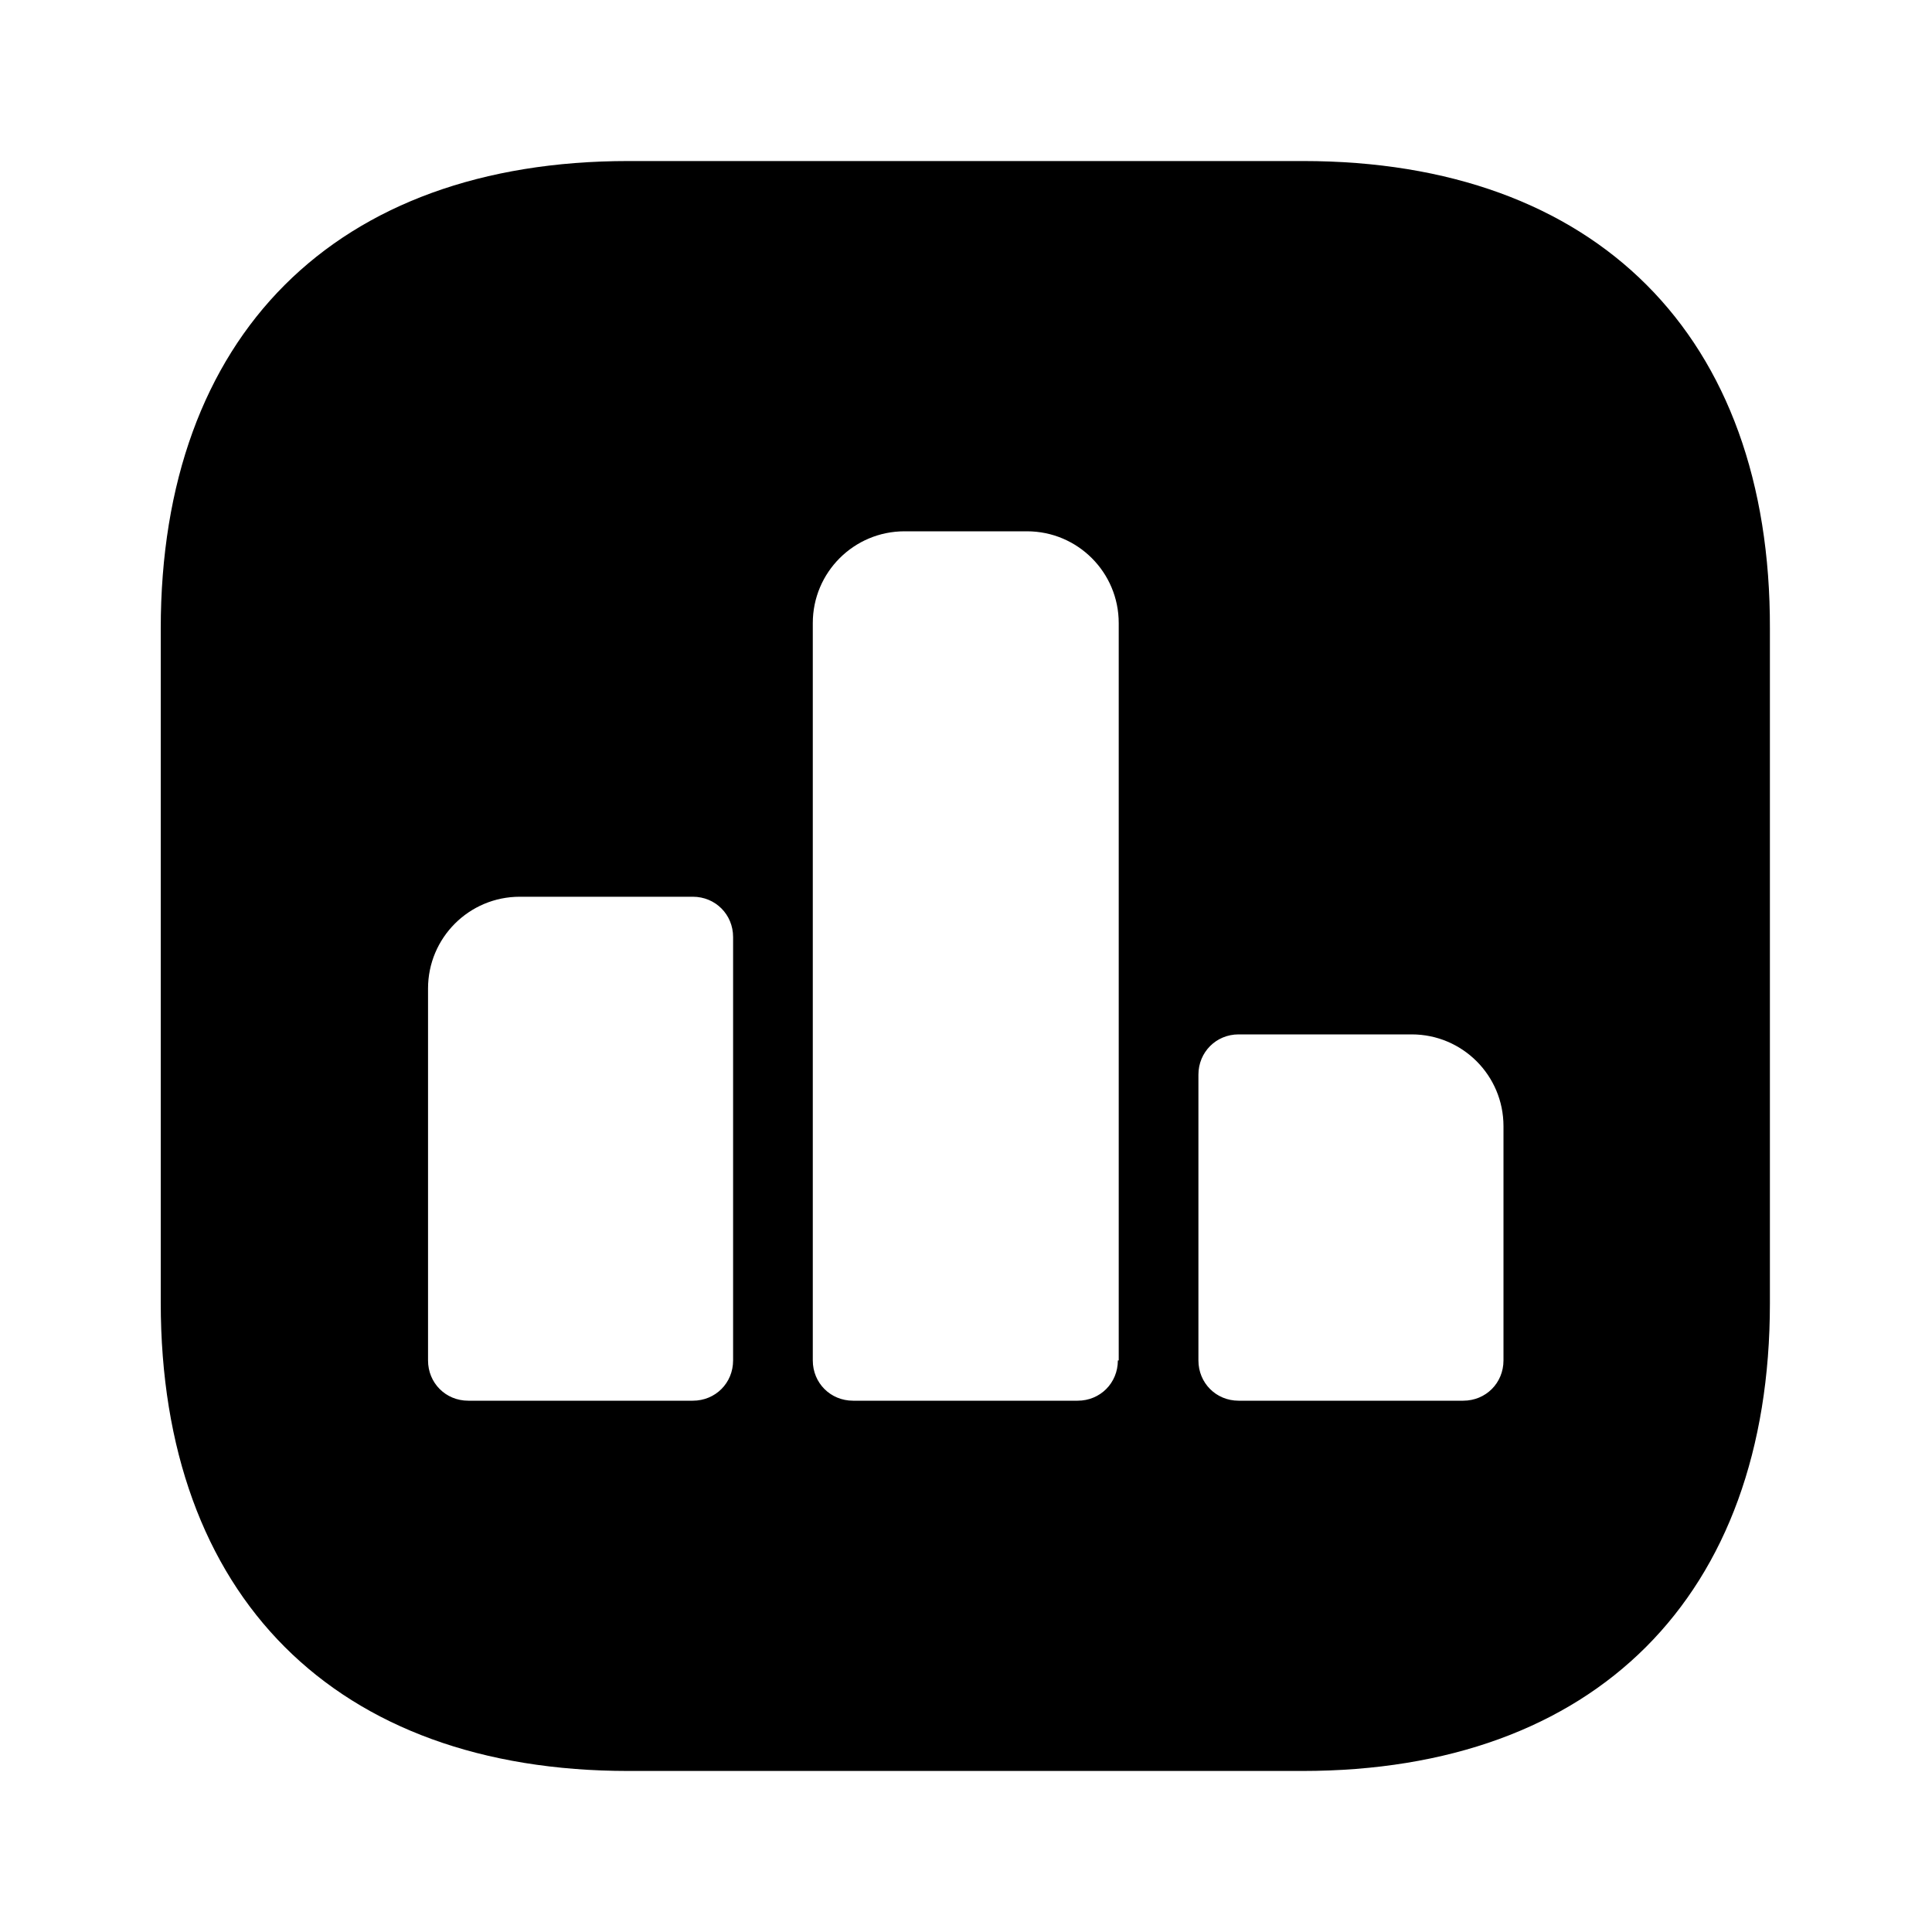
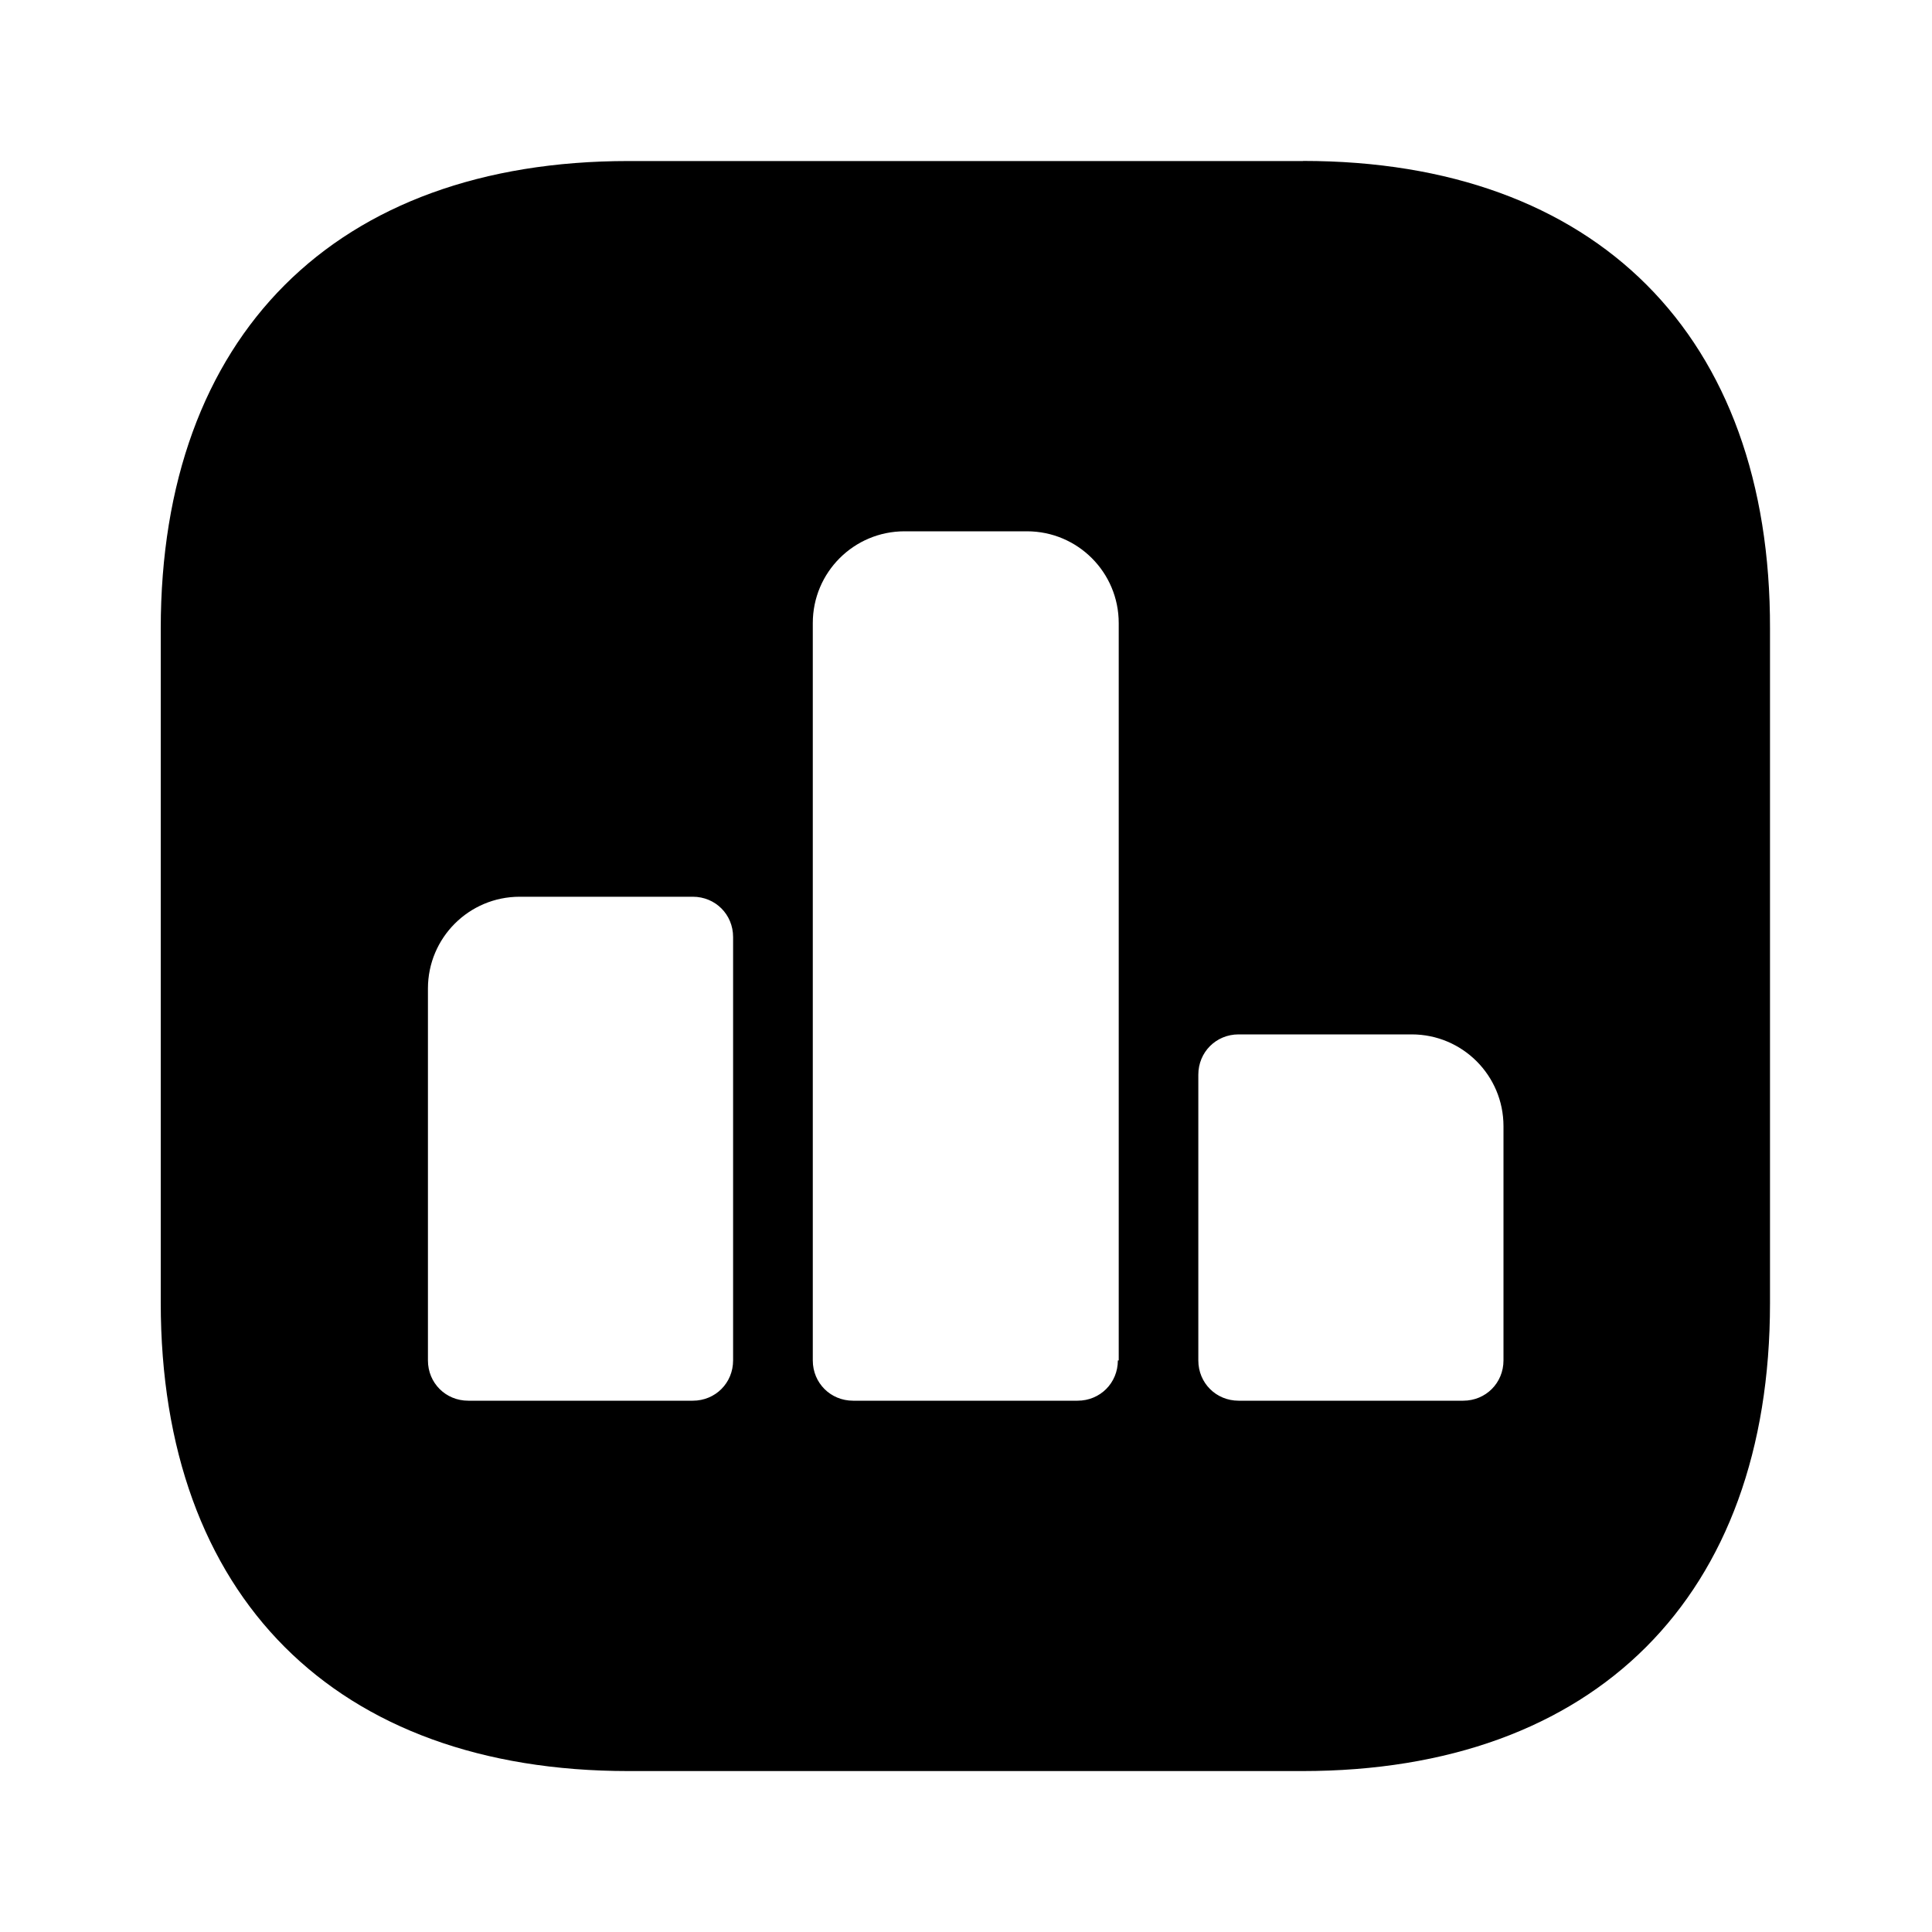
- <svg xmlns="http://www.w3.org/2000/svg" width="20" height="20" viewBox="0 0 20 20" fill="none">
-   <mask id="mask0_37182_64488" style="mask-type:alpha" maskUnits="userSpaceOnUse" x="1" y="1" width="18" height="18">
-     <path d="M13.489 1.667H6.506C3.472 1.667 1.664 3.475 1.664 6.508V13.483C1.664 16.525 3.472 18.333 6.506 18.333H13.481C16.514 18.333 18.322 16.525 18.322 13.492V6.508C18.331 3.475 16.522 1.667 13.489 1.667ZM7.589 14.083C7.589 14.317 7.406 14.5 7.172 14.5H4.847C4.614 14.5 4.431 14.317 4.431 14.083V10.233C4.431 9.708 4.856 9.283 5.381 9.283H7.172C7.406 9.283 7.589 9.467 7.589 9.7V14.083ZM11.572 14.083C11.572 14.317 11.389 14.5 11.156 14.5H8.831C8.597 14.5 8.414 14.317 8.414 14.083V6.45C8.414 5.925 8.839 5.5 9.364 5.5H10.631C11.156 5.5 11.581 5.925 11.581 6.45V14.083H11.572ZM15.564 14.083C15.564 14.317 15.381 14.5 15.147 14.5H12.822C12.589 14.5 12.406 14.317 12.406 14.083V11.125C12.406 10.892 12.589 10.708 12.822 10.708H14.614C15.139 10.708 15.564 11.133 15.564 11.658V14.083Z" fill="#292D32" />
+ <svg xmlns="http://www.w3.org/2000/svg" width="20" height="20" fill="none" viewBox="0 0 20 20">
+   <mask id="a" width="18" height="18" x="1" y="1" maskUnits="userSpaceOnUse" style="mask-type:alpha">
+     <path fill="#292d32" d="M13.489 1.667H6.506c-3.033 0-4.842 1.808-4.842 4.842v6.975c0 3.042 1.808 4.85 4.842 4.85h6.975c3.033 0 4.842-1.808 4.842-4.842V6.508c.008-3.033-1.8-4.842-4.833-4.842M7.589 14.083c0 .233-.183.417-.417.417h-2.325c-.233 0-.417-.183-.417-.417v-3.85c0-.525.425-.95.95-.95H7.172c.233 0 .417.183.417.417zm3.983 0c0 .233-.183.417-.417.417H8.831c-.233 0-.417-.183-.417-.417V6.45c0-.525.425-.95.95-.95h1.267c.525 0 .95.425.95.95v7.633zm3.992 0c0 .233-.183.417-.417.417h-2.325c-.233 0-.417-.183-.417-.417v-2.958c0-.233.183-.417.417-.417h1.792c.525 0 .95.425.95.95z" />
  </mask>
-   <g mask="url(#mask0_37182_64488)">
-     <path d="M0 20L20 20L20 0L0 0L0 20Z" fill="currentColor" />
+   <g mask="url(#a)">
+     <path fill="currentColor" d="M0 20h20V0H0z" />
  </g>
</svg>
